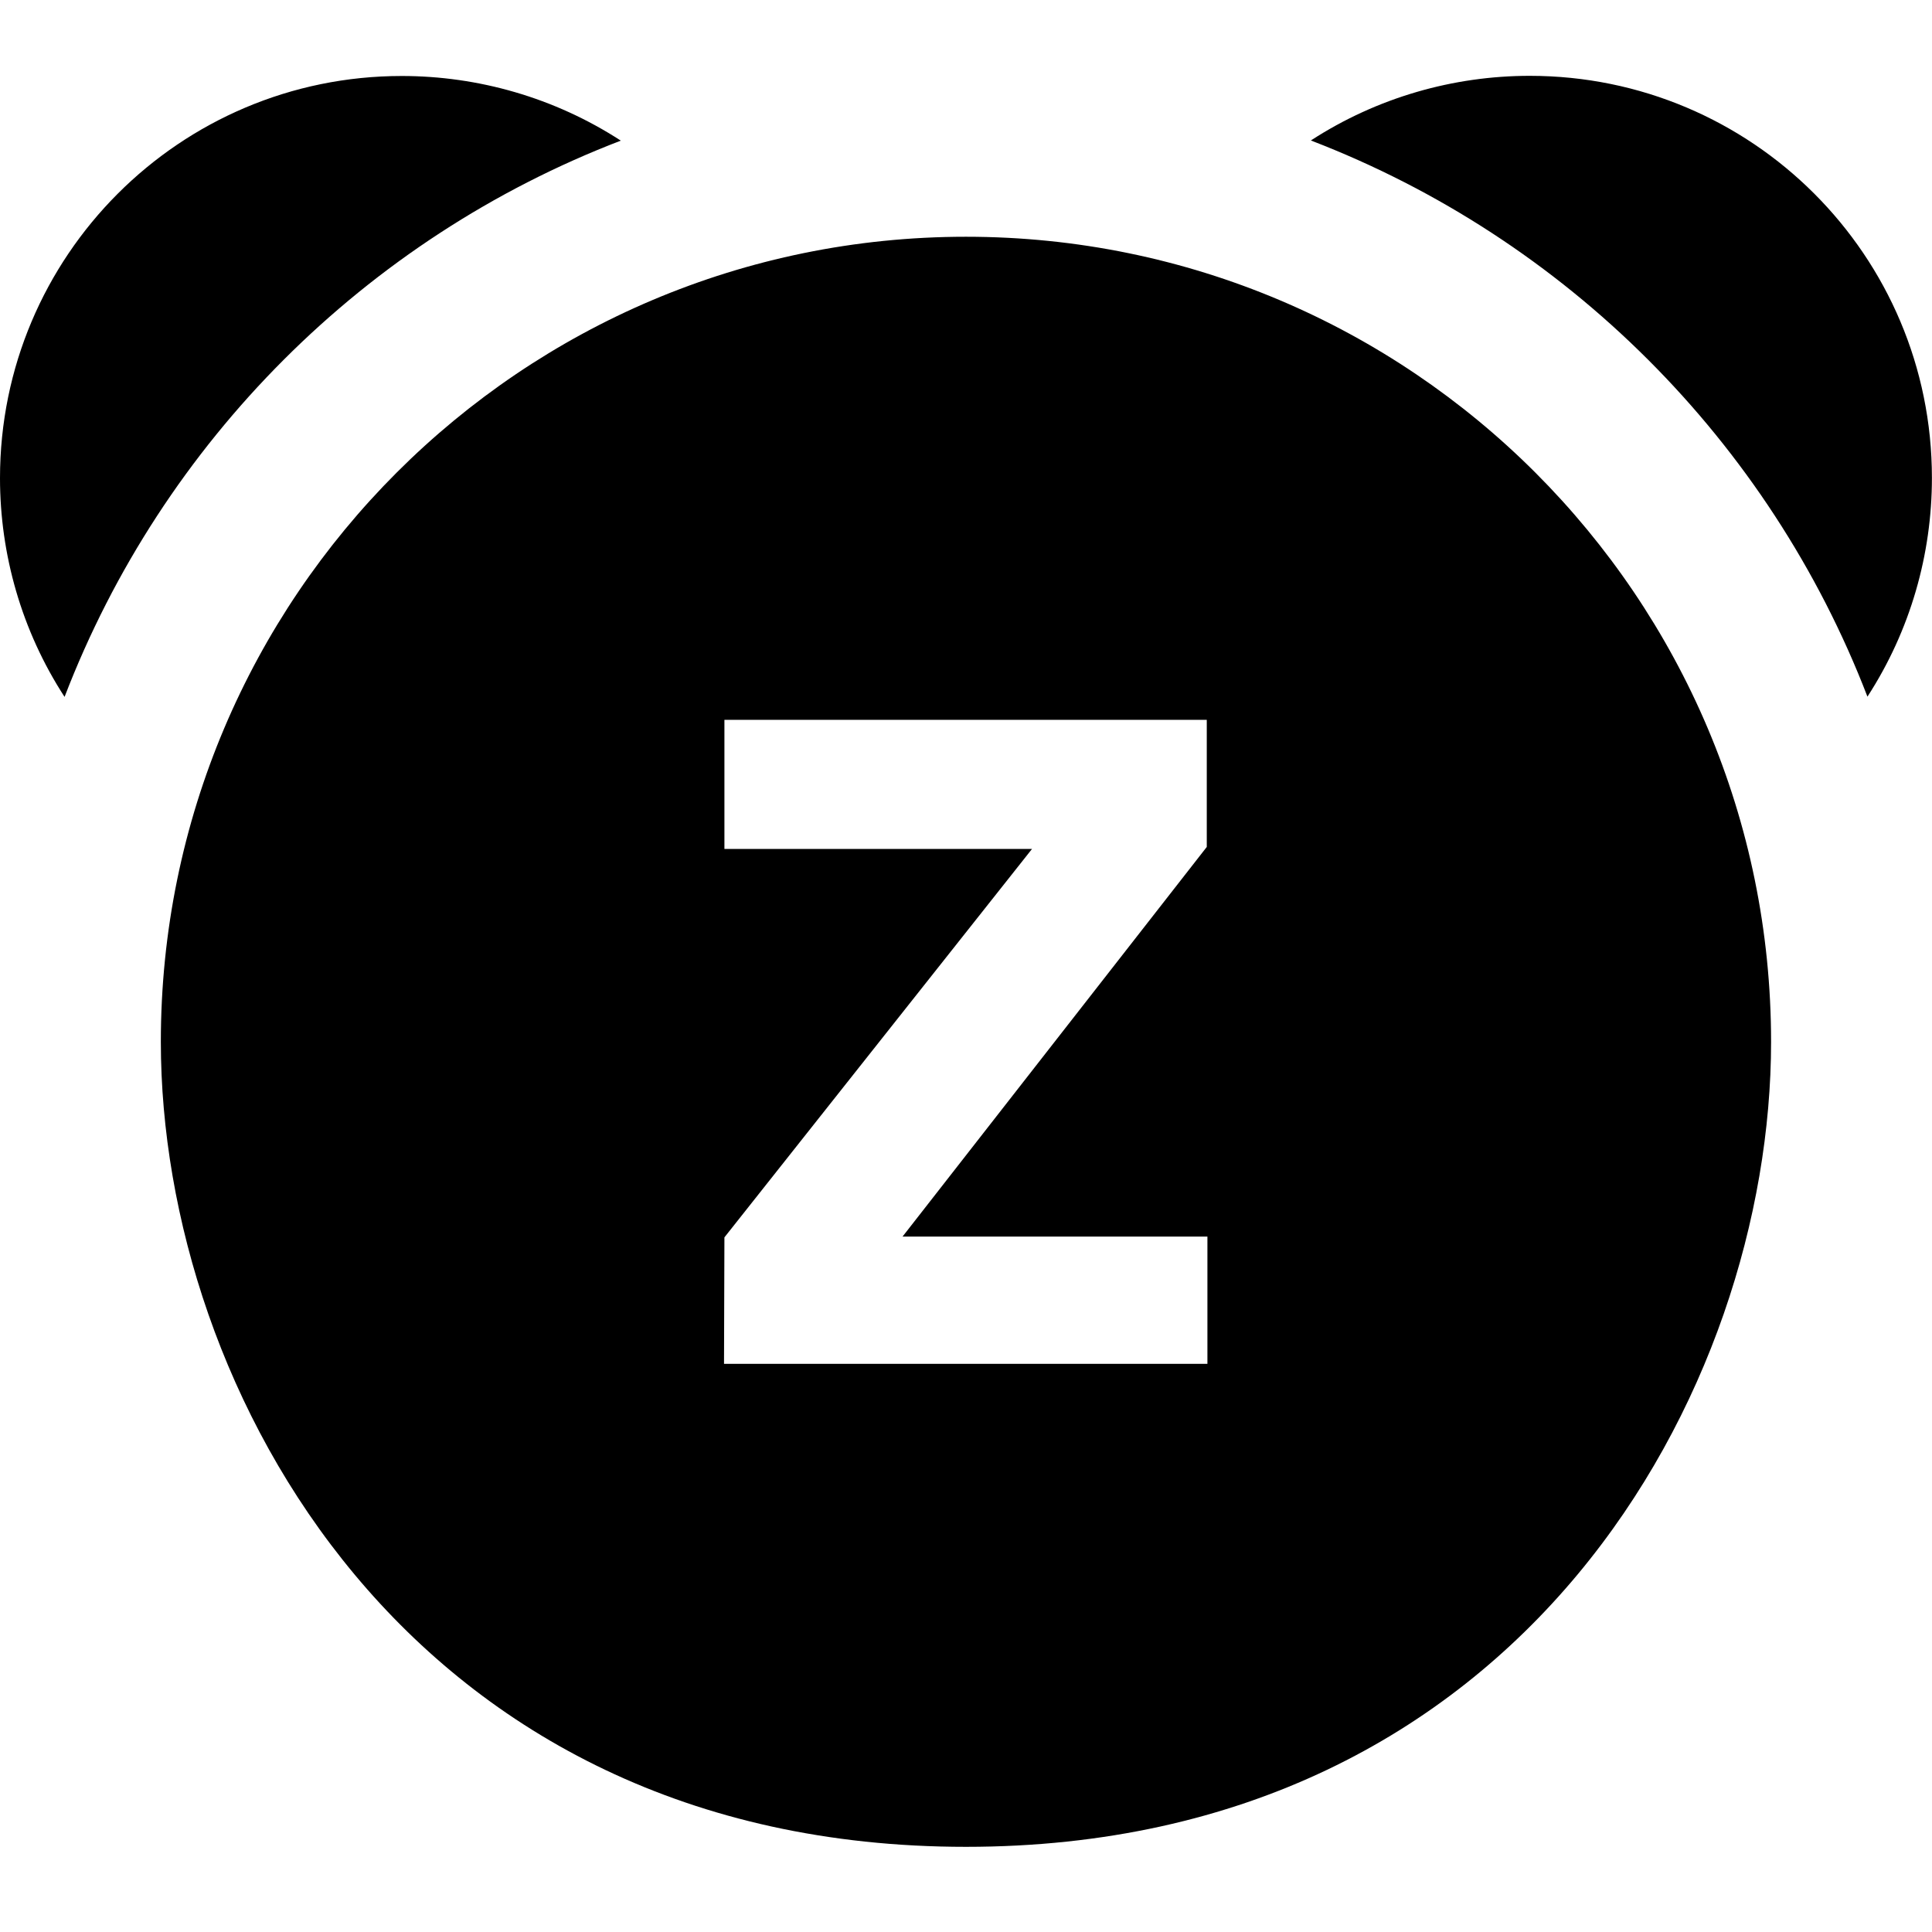
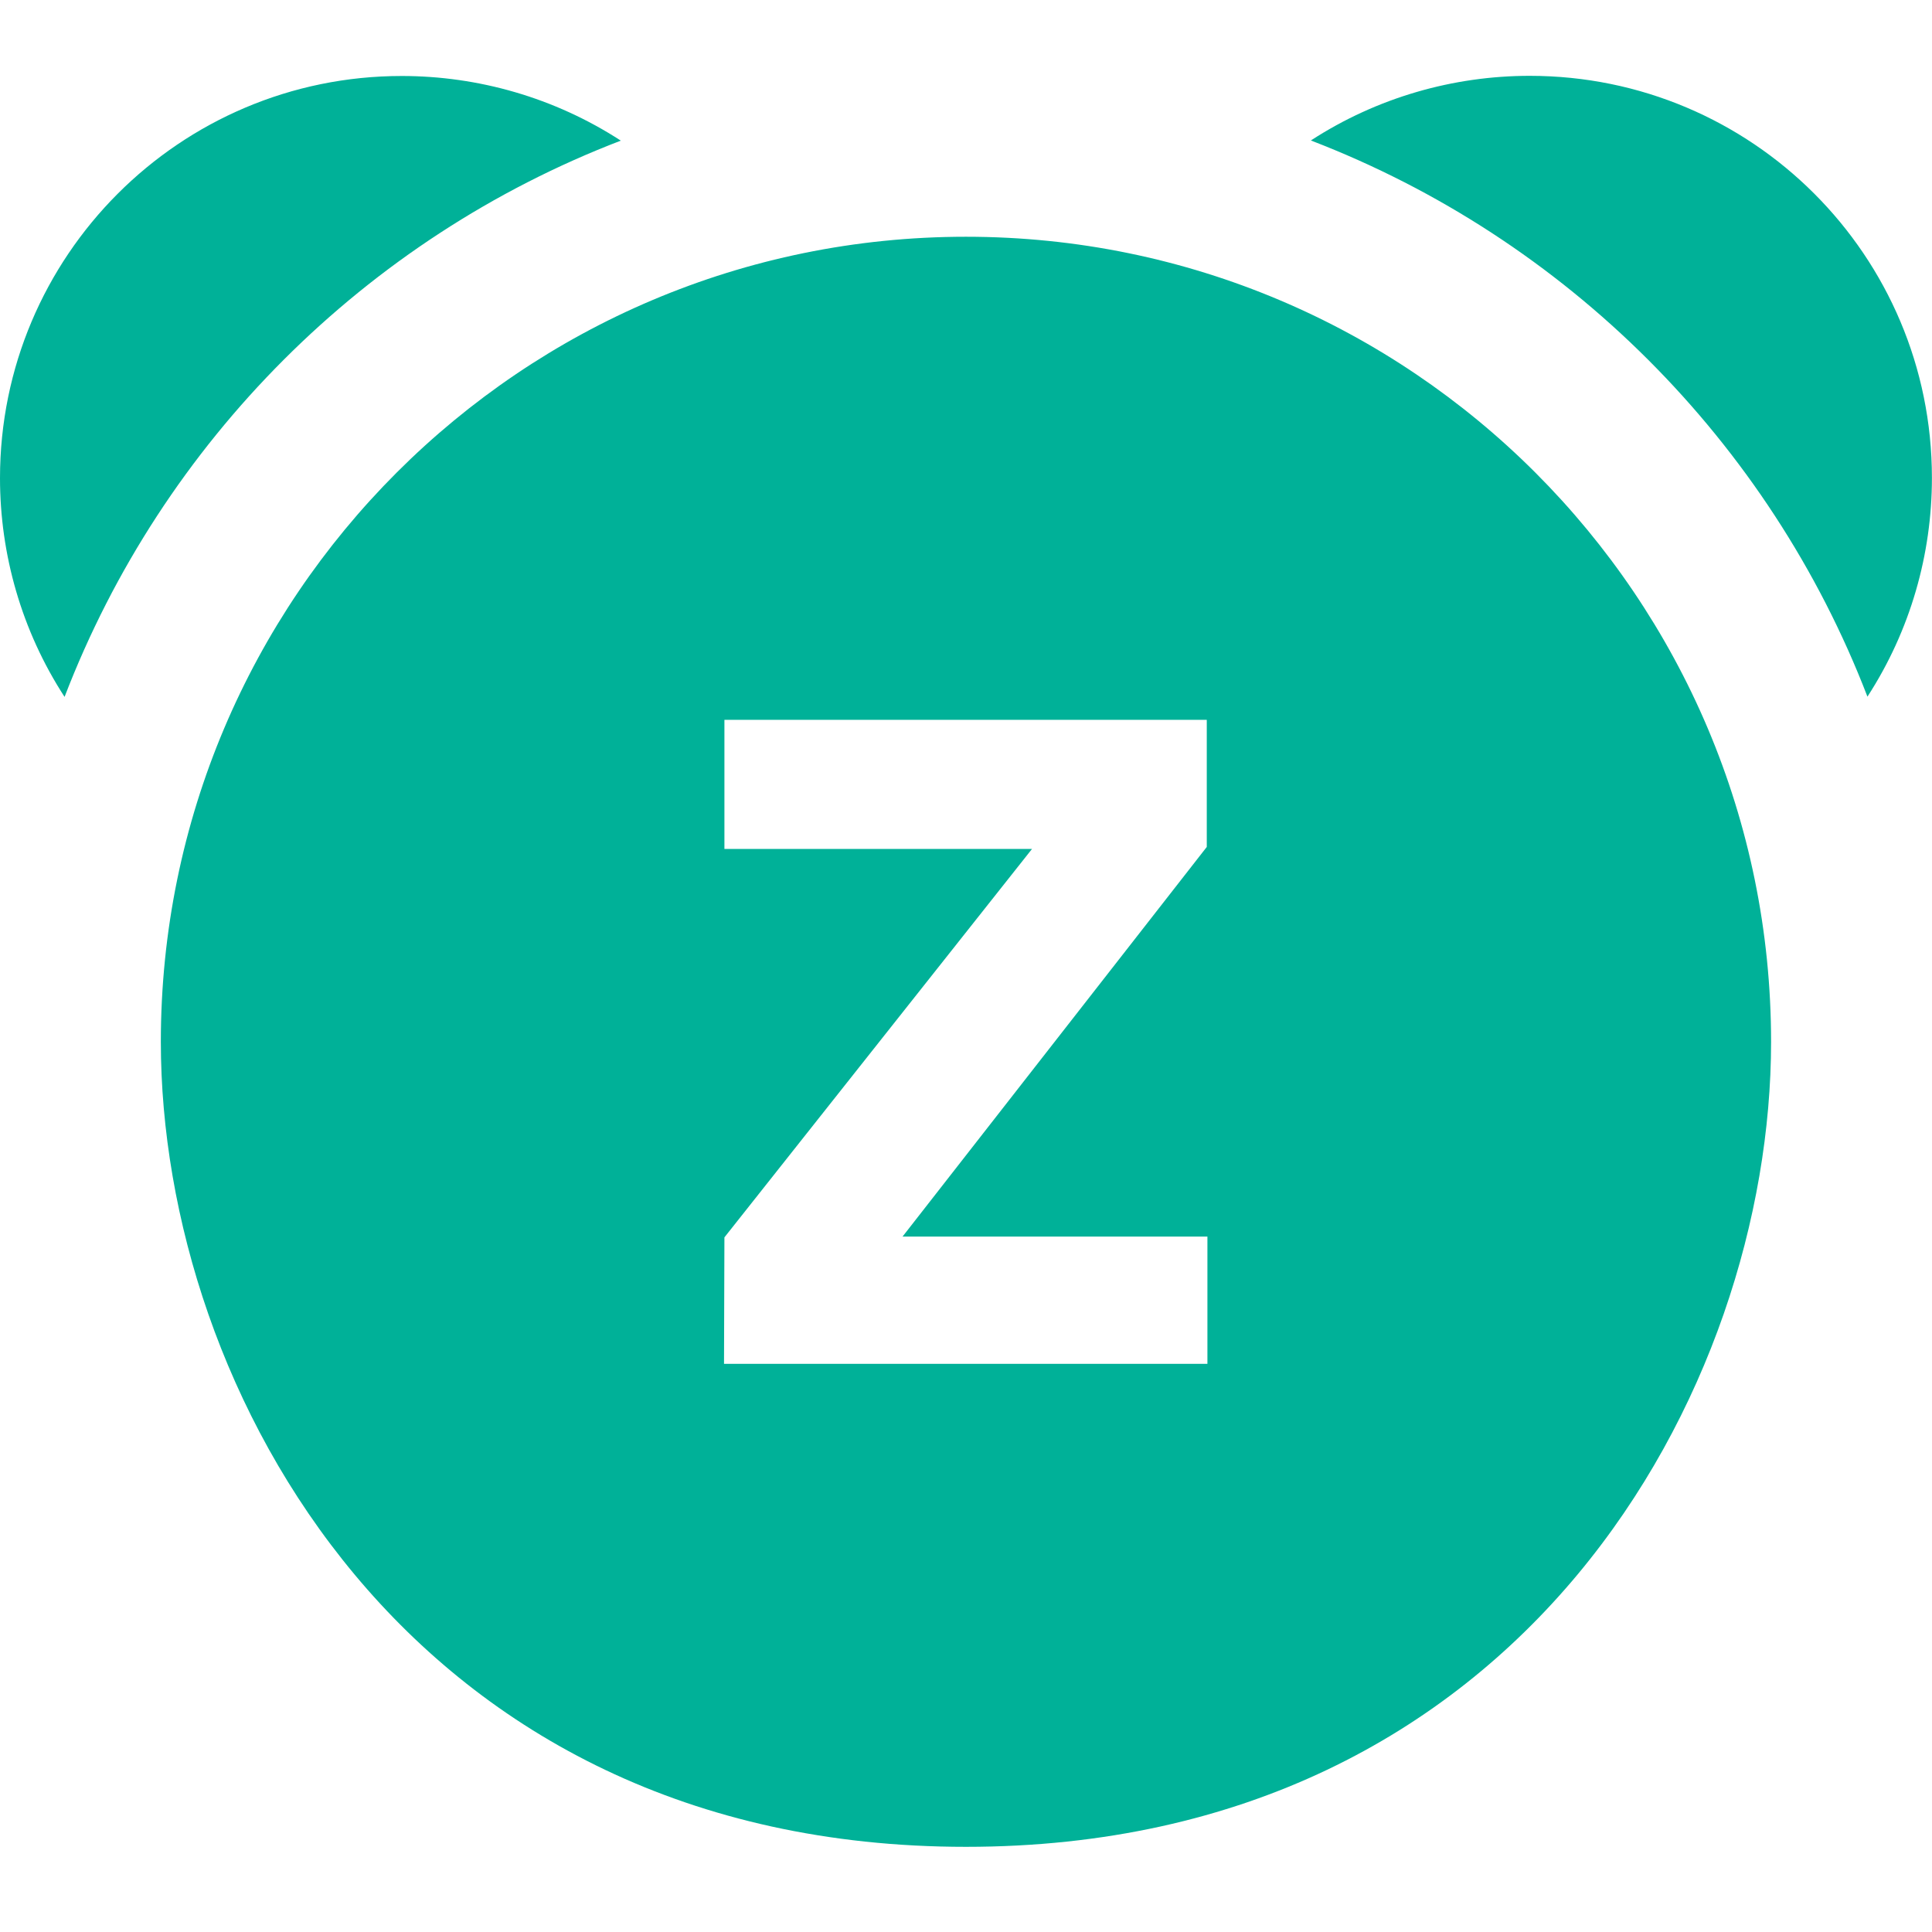
<svg xmlns="http://www.w3.org/2000/svg" width="24" height="24" fill-rule="evenodd" clip-rule="evenodd">
-   <path d="M22.001 12.942c0-5.522-4.475-10.001-10.002-10.001-5.523 0-10.001 4.479-10.001 10.001 0 4.316 3.087 10 10.001 10 6.93 0 10.002-5.693 10.002-10zm-7.01-4h-5.992v1.604h3.821l-3.821 4.825-.005 1.571h6.005v-1.581h-3.787l3.779-4.84v-1.579zm-14.189-.285c-.535-.824-.802-1.772-.802-2.718 0-2.757 2.233-4.995 4.991-4.995.948 0 1.896.268 2.721.803-3.172 1.217-5.692 3.739-6.91 6.91zm18.201-7.715c-.947 0-1.895.268-2.719.803 3.17 1.218 5.694 3.739 6.914 6.909.534-.823.801-1.77.801-2.717 0-2.761-2.236-4.995-4.996-4.995z" />
+   <path fill="#00b198" d="M22.001 12.942c0-5.522-4.475-10.001-10.002-10.001-5.523 0-10.001 4.479-10.001 10.001 0 4.316 3.087 10 10.001 10 6.93 0 10.002-5.693 10.002-10zm-7.01-4h-5.992v1.604h3.821l-3.821 4.825-.005 1.571h6.005v-1.581h-3.787l3.779-4.84v-1.579zm-14.189-.285c-.535-.824-.802-1.772-.802-2.718 0-2.757 2.233-4.995 4.991-4.995.948 0 1.896.268 2.721.803-3.172 1.217-5.692 3.739-6.91 6.91zm18.201-7.715c-.947 0-1.895.268-2.719.803 3.17 1.218 5.694 3.739 6.914 6.909.534-.823.801-1.77.801-2.717 0-2.761-2.236-4.995-4.996-4.995z" />
</svg>
